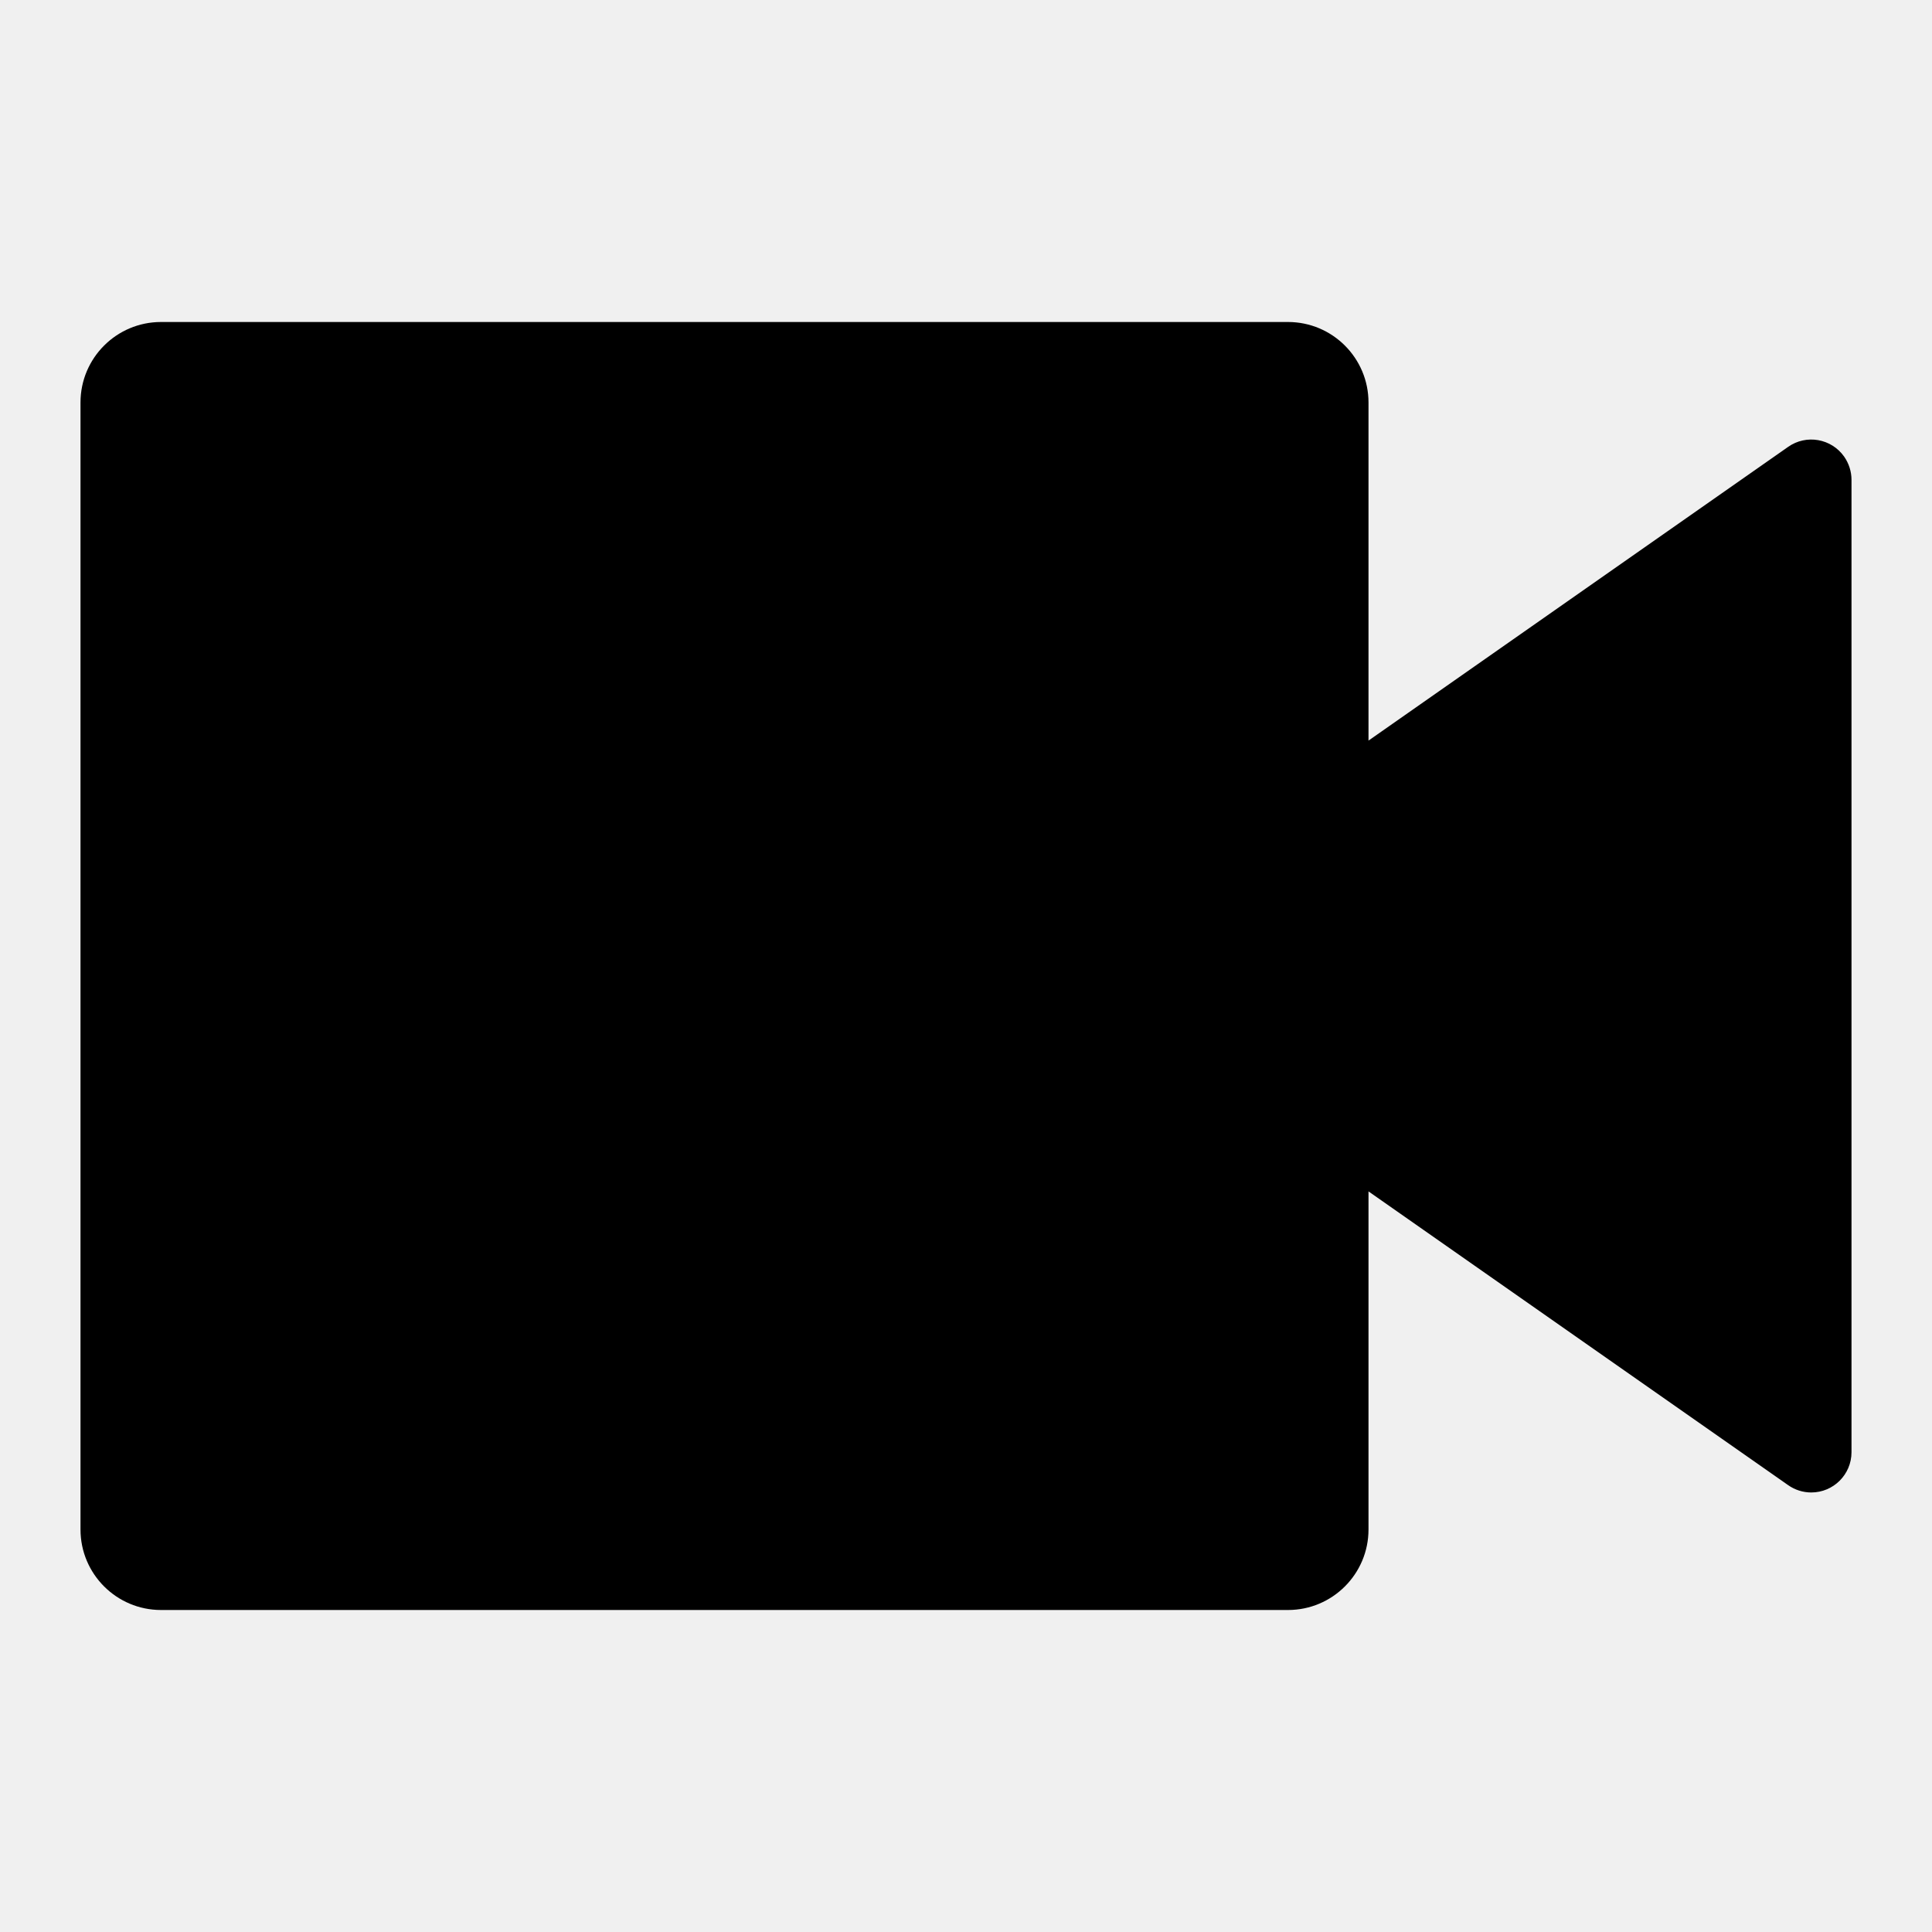
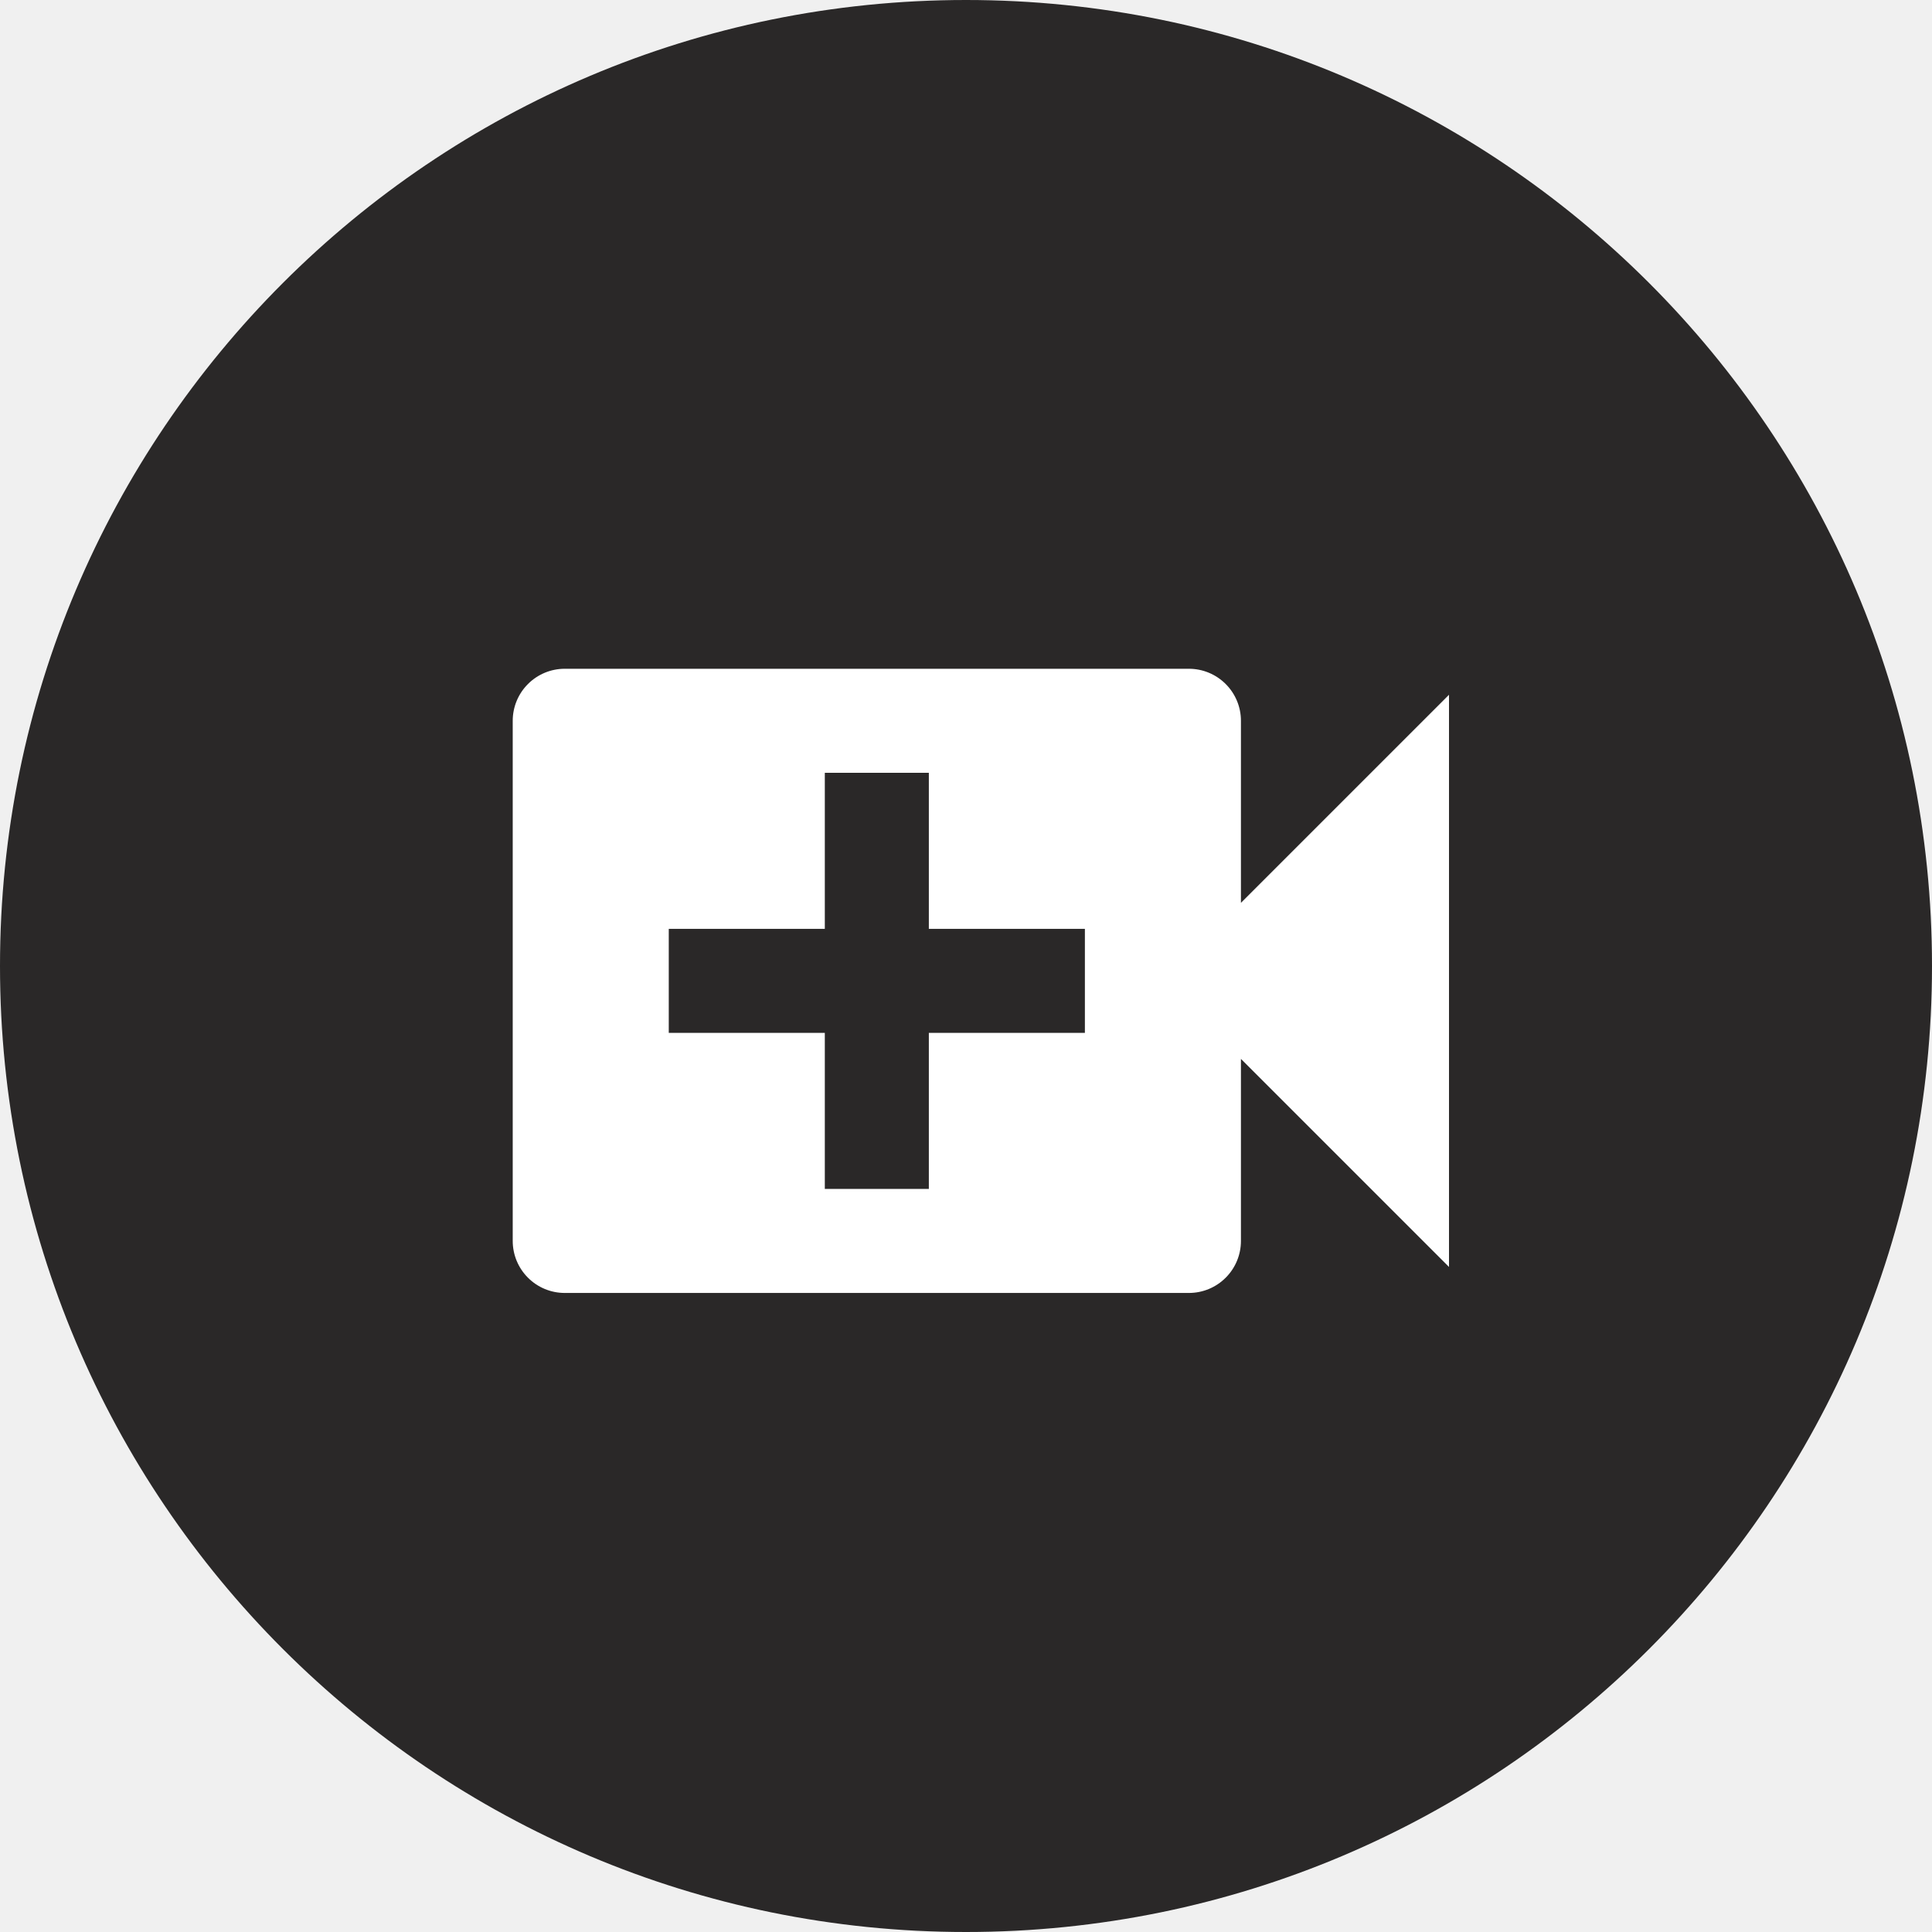
- <svg xmlns="http://www.w3.org/2000/svg" viewBox="0 0 24 24" fill="currentColor">
-   <path d="M17 9.2L22.213 5.551C22.439 5.392 22.751 5.447 22.91 5.674C22.968 5.758 23 5.858 23 5.96V18.04C23 18.316 22.776 18.54 22.5 18.54C22.397 18.54 22.297 18.508 22.213 18.449L17 14.8V19C17 19.552 16.552 20 16 20H2C1.448 20 1 19.552 1 19V5C1 4.448 1.448 4 2 4H16C16.552 4 17 4.448 17 5V9.2Z" />
+ <svg xmlns="http://www.w3.org/2000/svg" width="65" height="65" viewBox="0 0 65 65" fill="none">
+   <circle cx="32.5" cy="32.5" r="32.5" fill="#2A2828" />
+   <path d="M41.75 30.375V24.25C41.75 23.786 41.566 23.341 41.237 23.013C40.909 22.684 40.464 22.5 40 22.5H19C18.536 22.5 18.091 22.684 17.763 23.013C17.434 23.341 17.25 23.786 17.25 24.25V41.75C17.25 42.214 17.434 42.659 17.763 42.987C18.091 43.316 18.536 43.5 19 43.5H40C40.464 43.5 40.909 43.316 41.237 42.987C41.566 42.659 41.75 42.214 41.75 41.75V35.625L48.75 42.625V23.375L41.75 30.375ZM36.5 34.75H31.25V40H27.75V34.75H22.5V31.25H27.75V26H31.25V31.25H36.5V34.75Z" fill="white" />
</svg>
